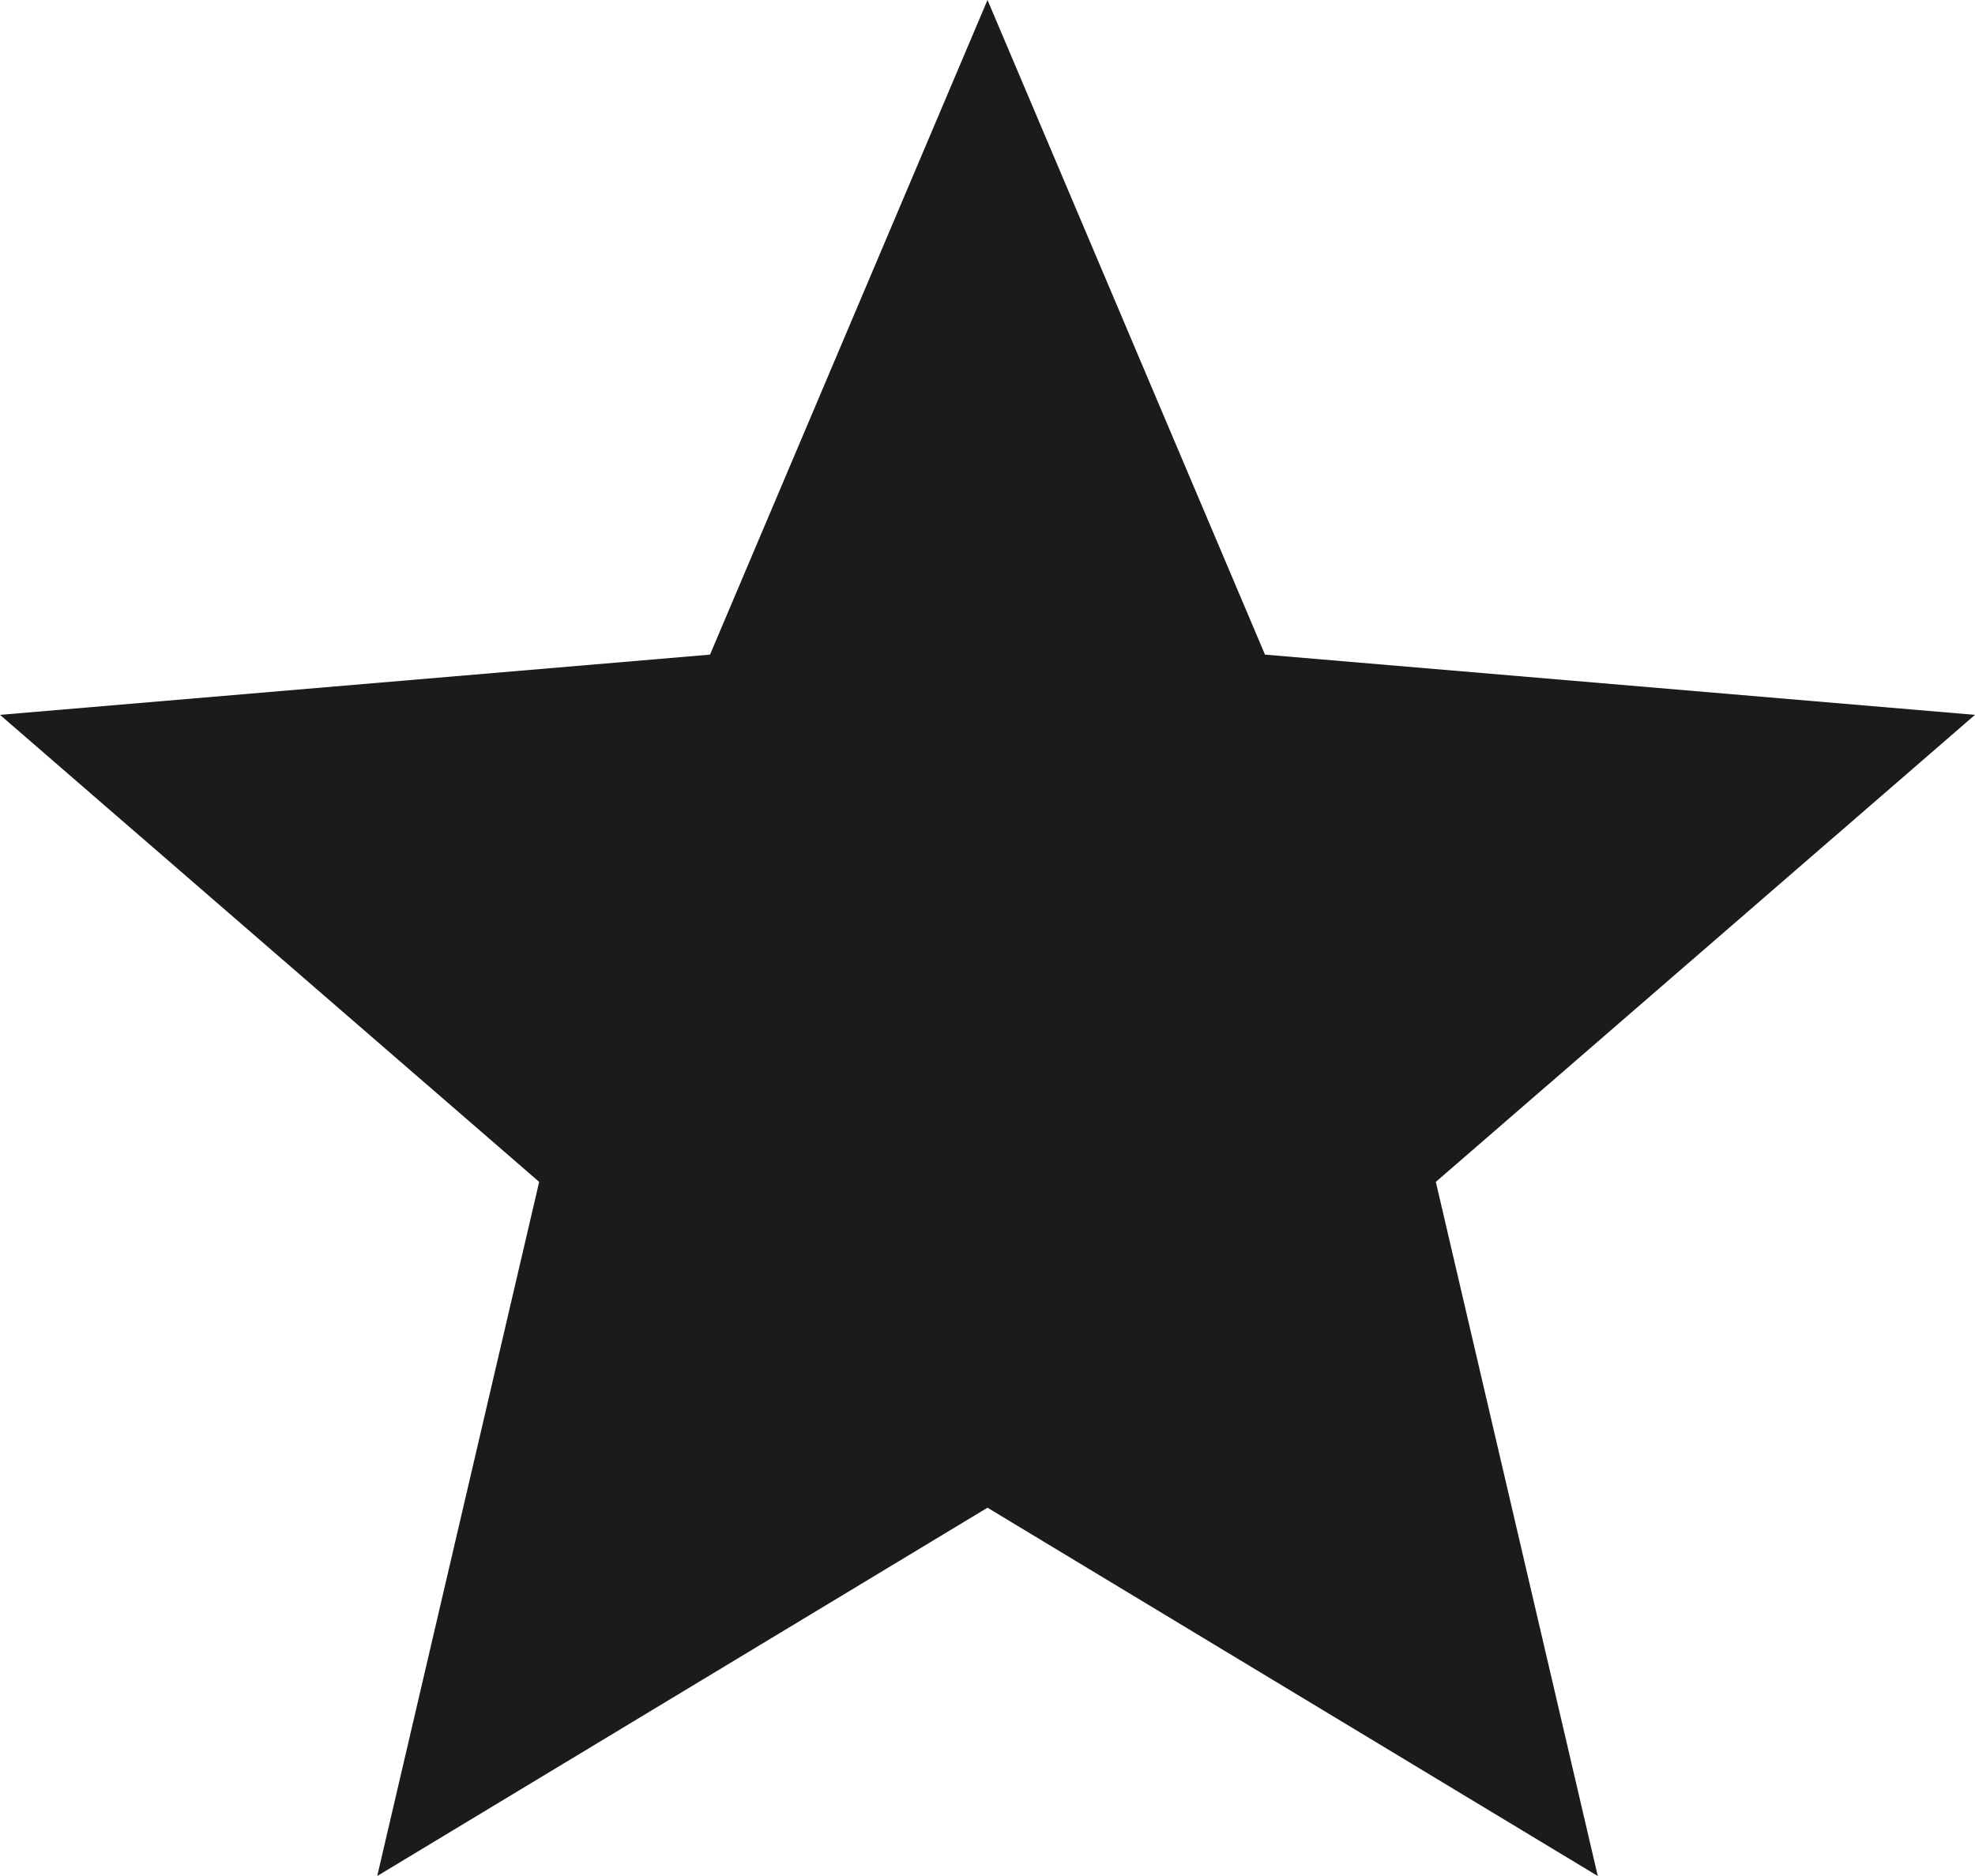
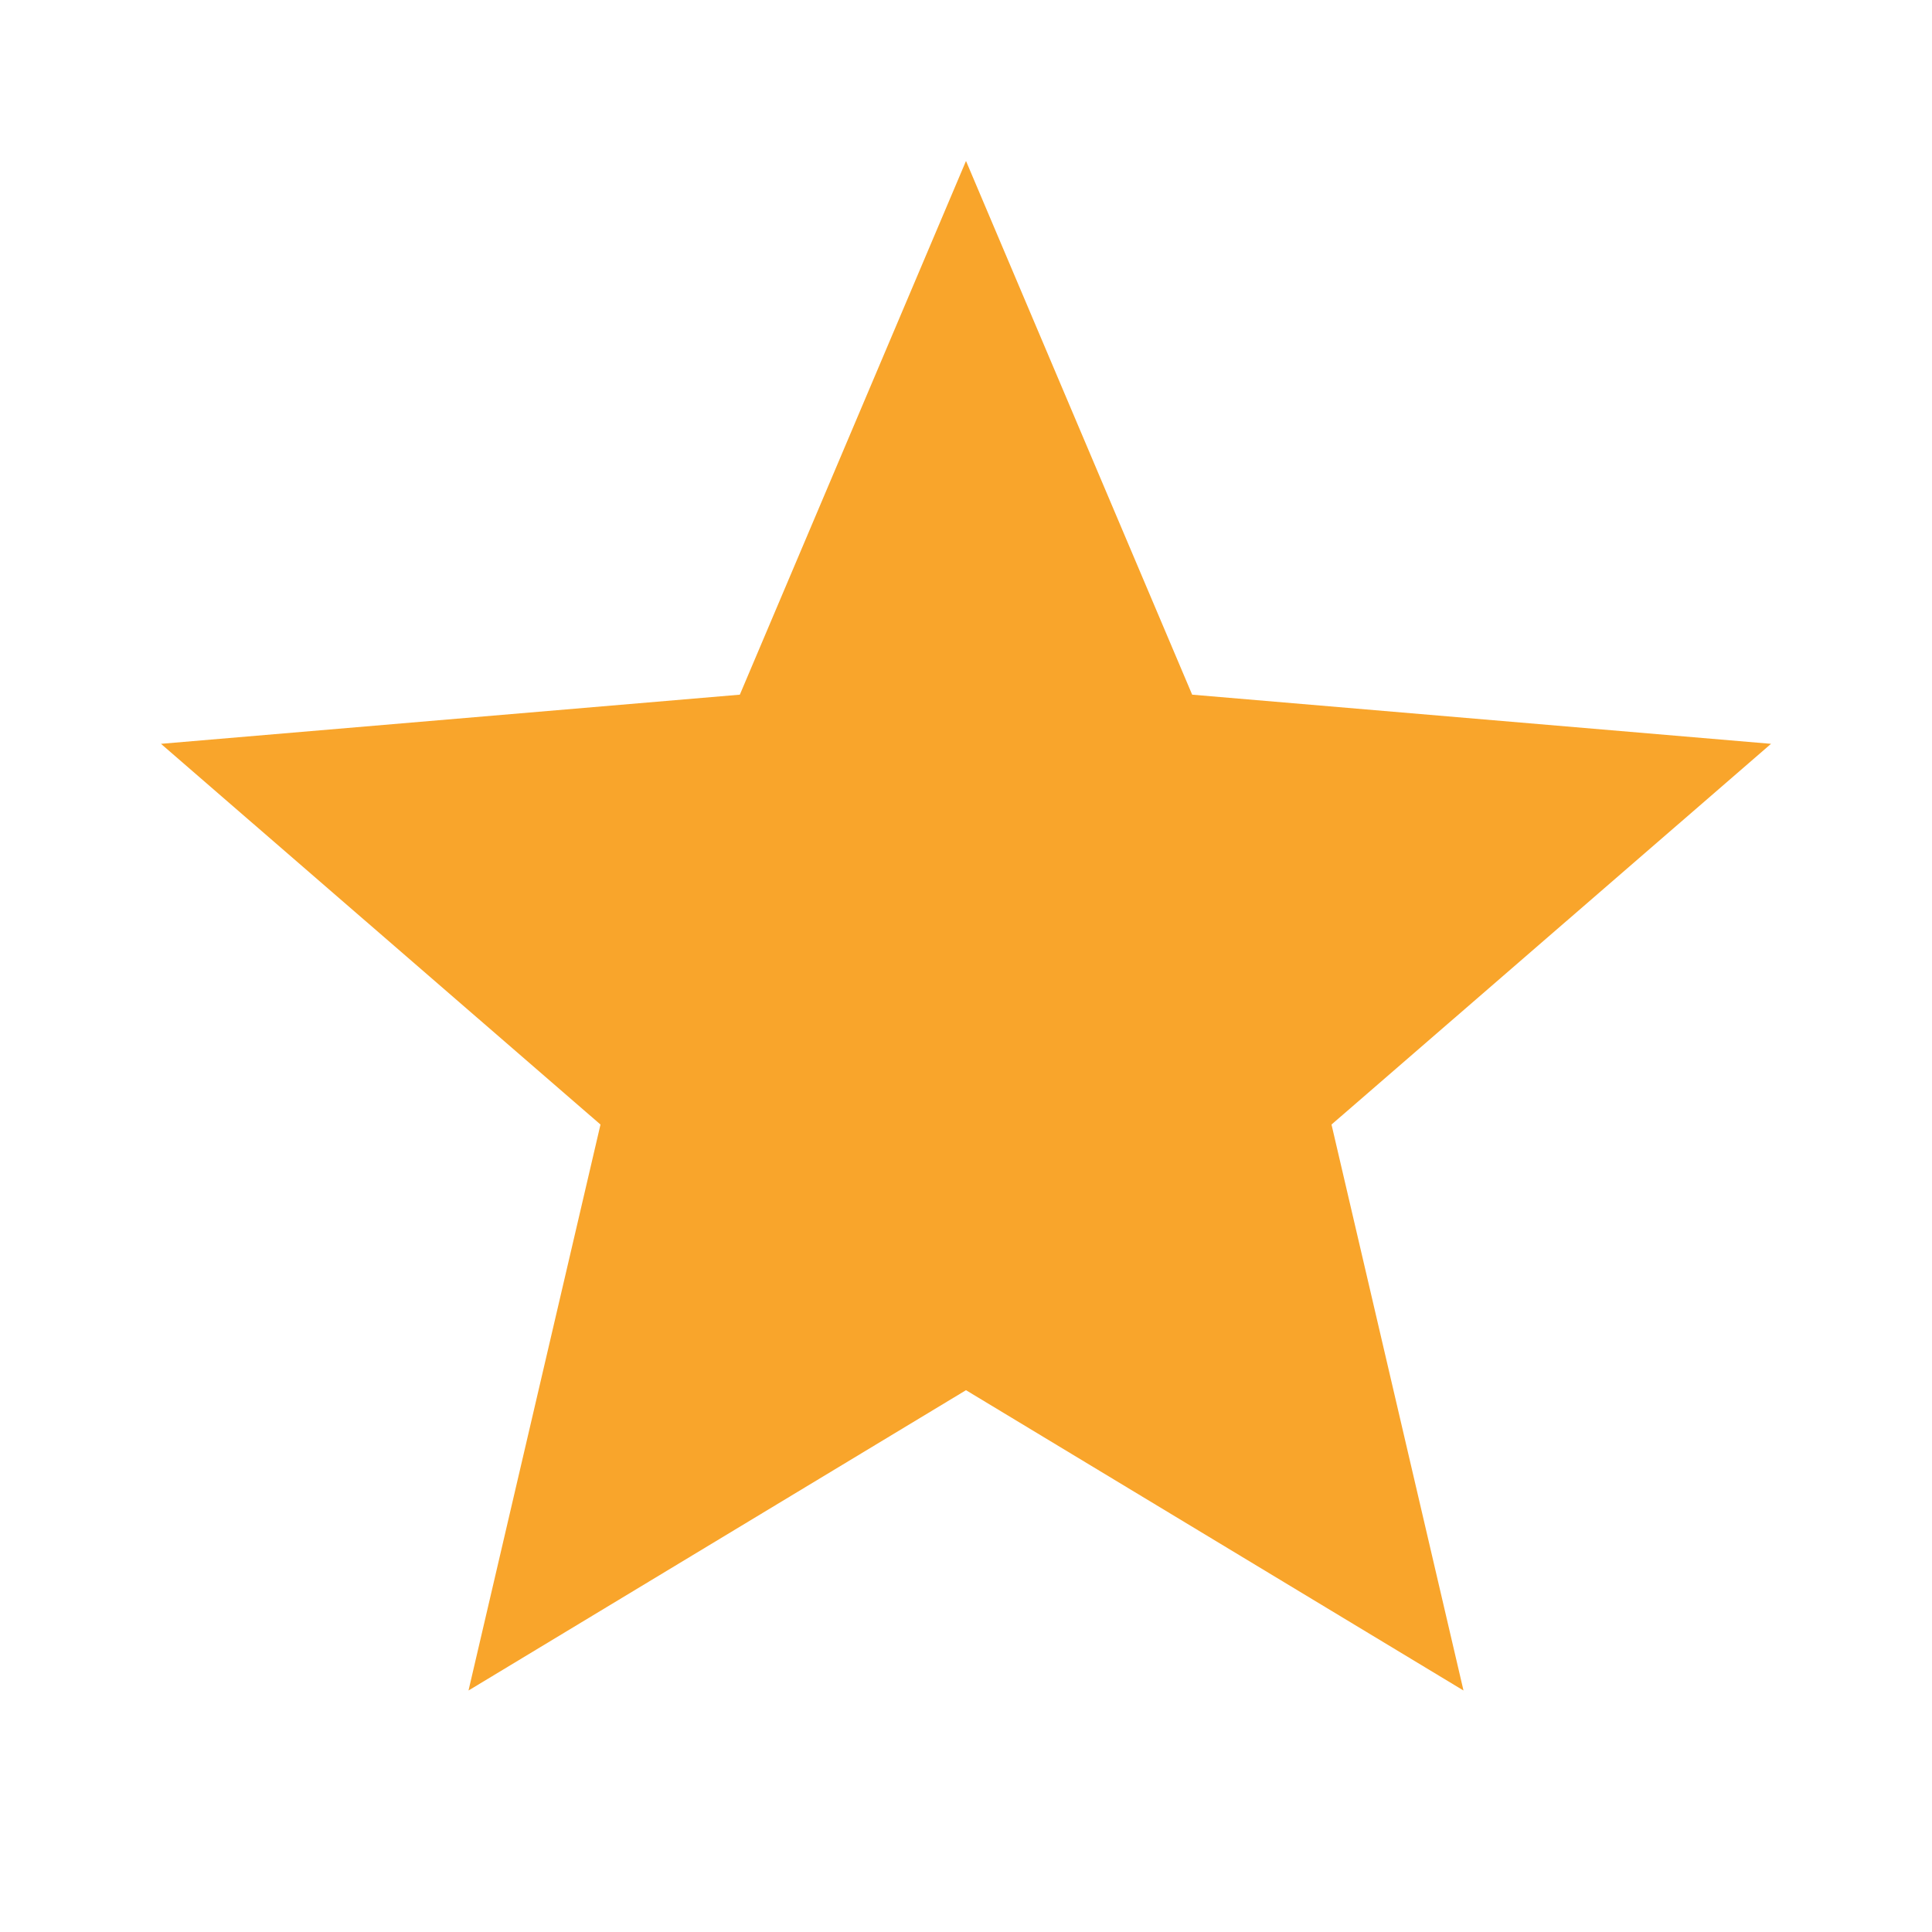
- <svg xmlns="http://www.w3.org/2000/svg" width="20" height="19" viewBox="0 0 20 19" fill="none">
-   <path d="M10 15.27L16.18 19L14.54 11.97L20 7.24L12.81 6.63L10 0L7.19 6.63L0 7.24L5.46 11.97L3.82 19L10 15.27Z" fill="#1A1B1D" />
+ <svg xmlns="http://www.w3.org/2000/svg" width="16" height="16" viewBox="0 0 16 16" fill="none">
+   <path d="M8 11.513L12.12 14L11.027 9.313L14.667 6.16L9.873 5.753L8 1.333L6.127 5.753L1.333 6.16L4.973 9.313L3.88 14L8 11.513Z" fill="#F9A52B" />
</svg>
